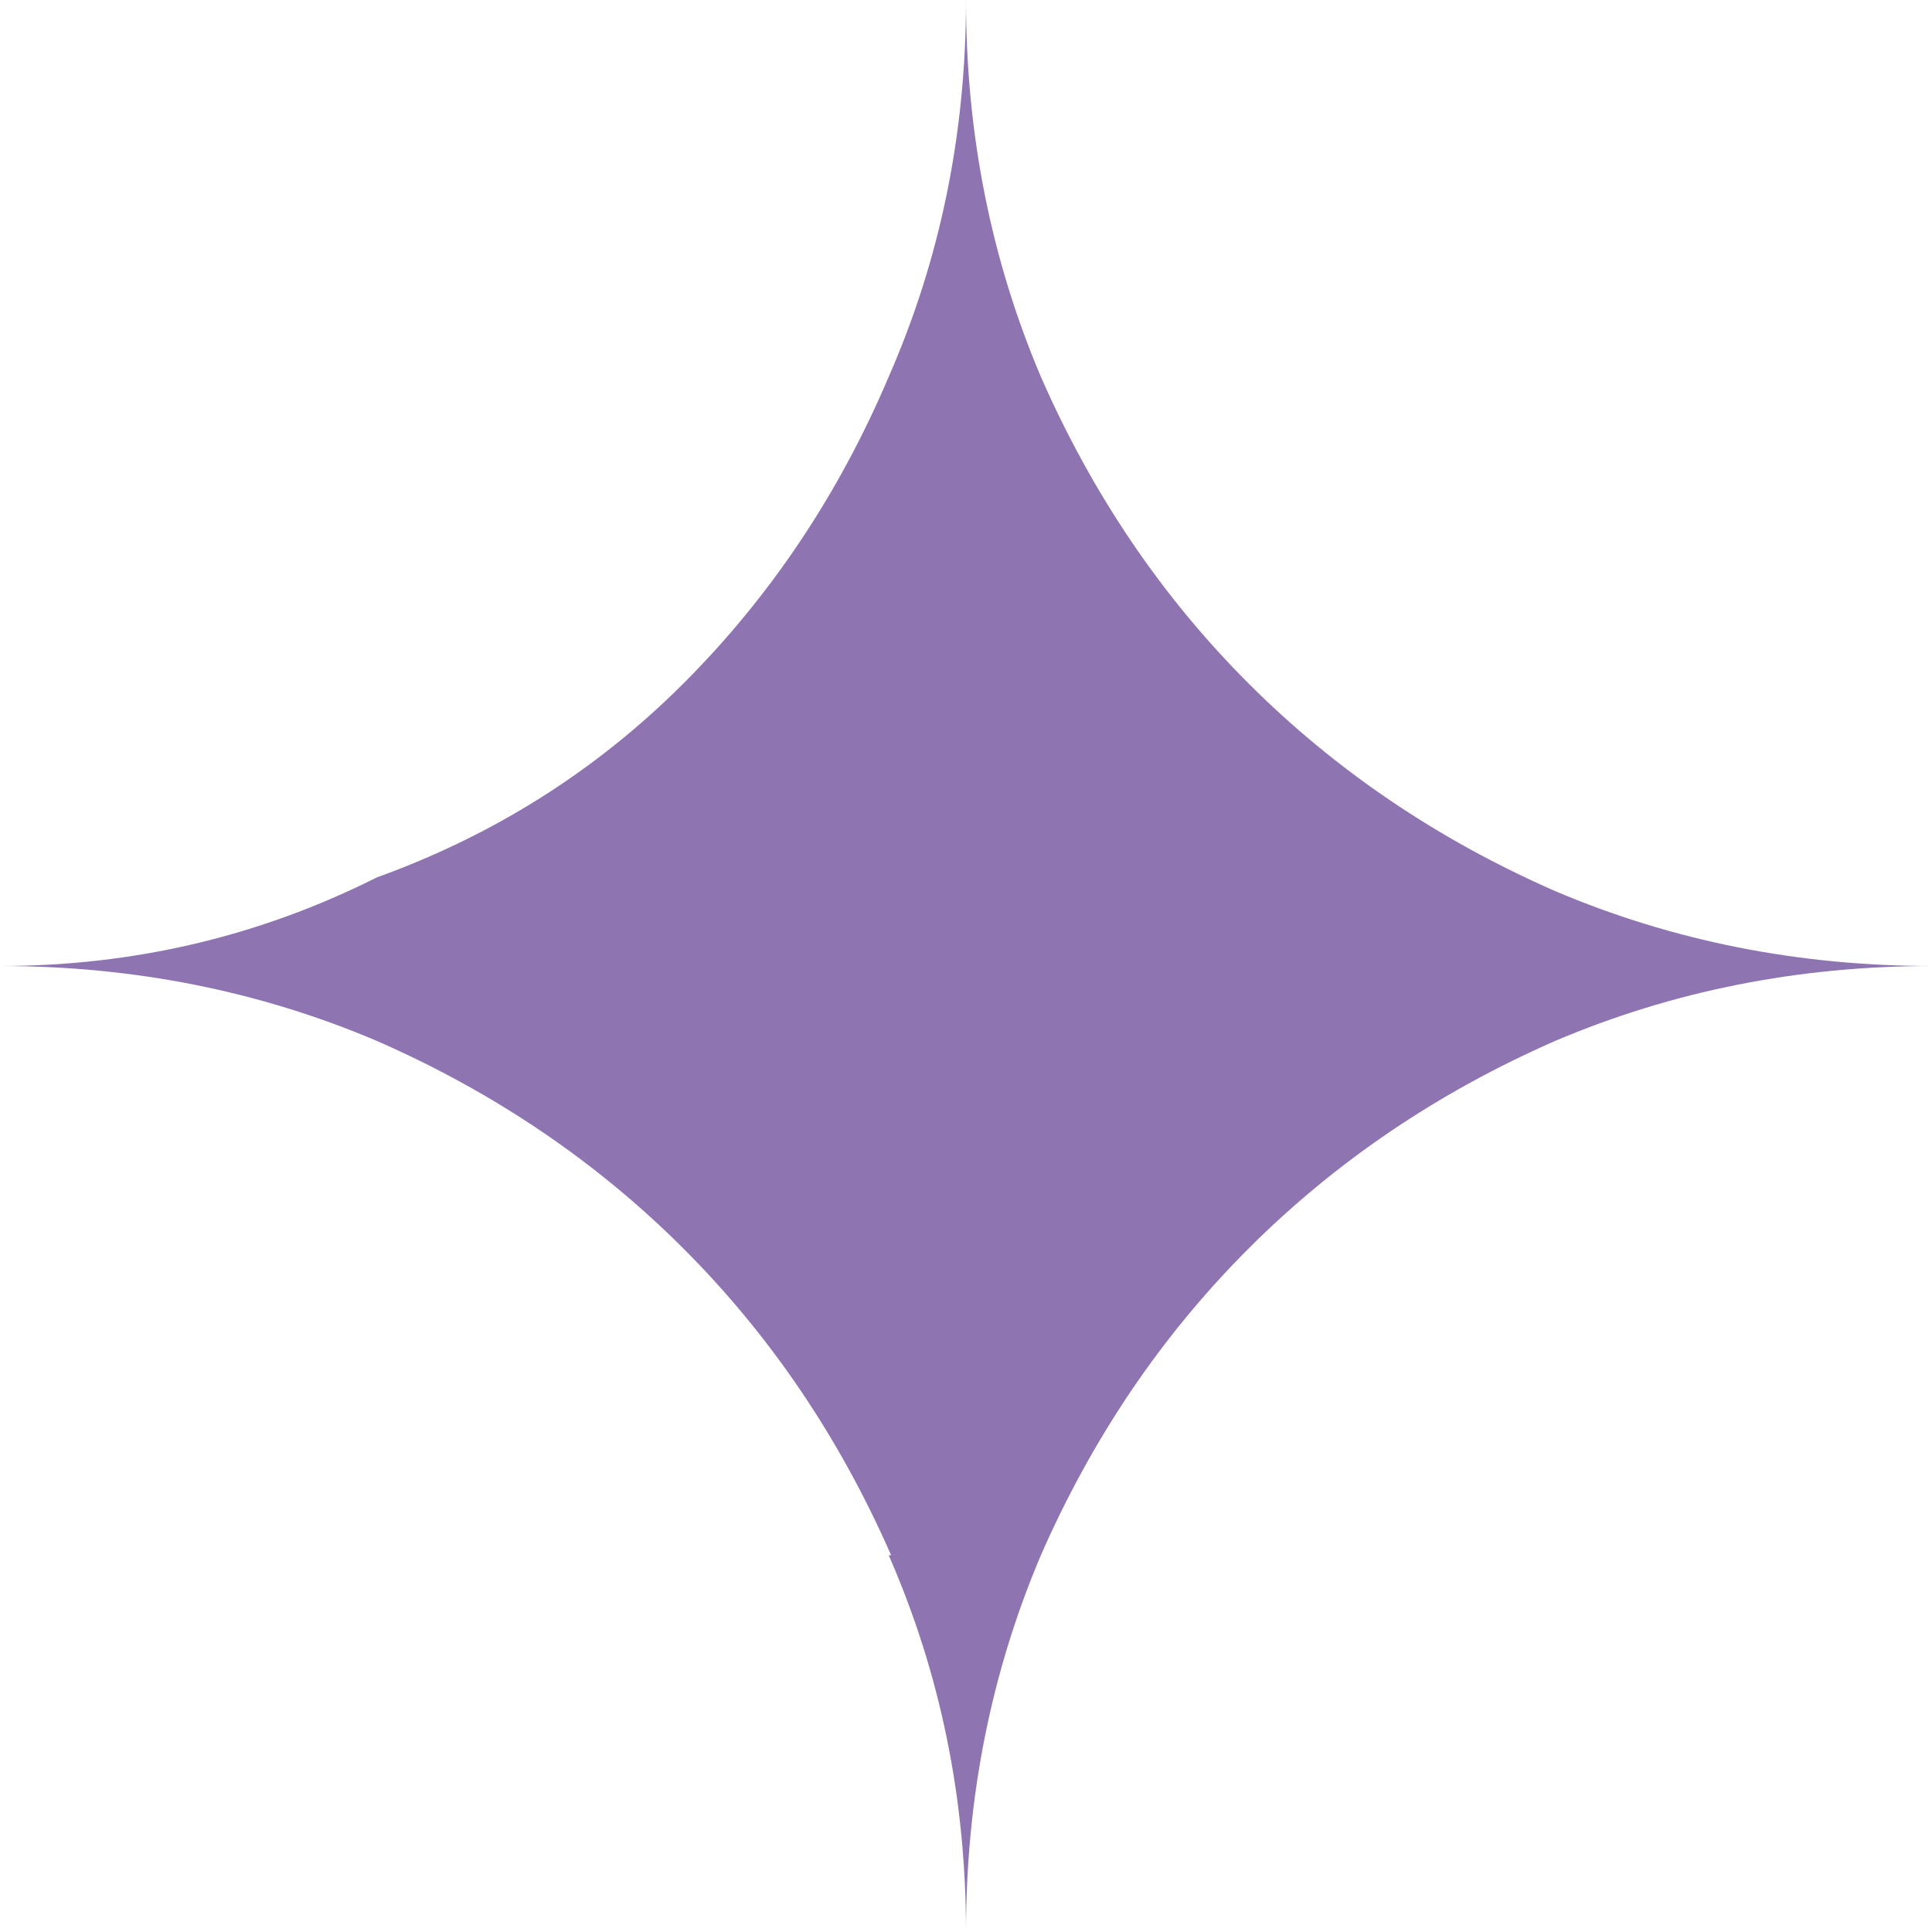
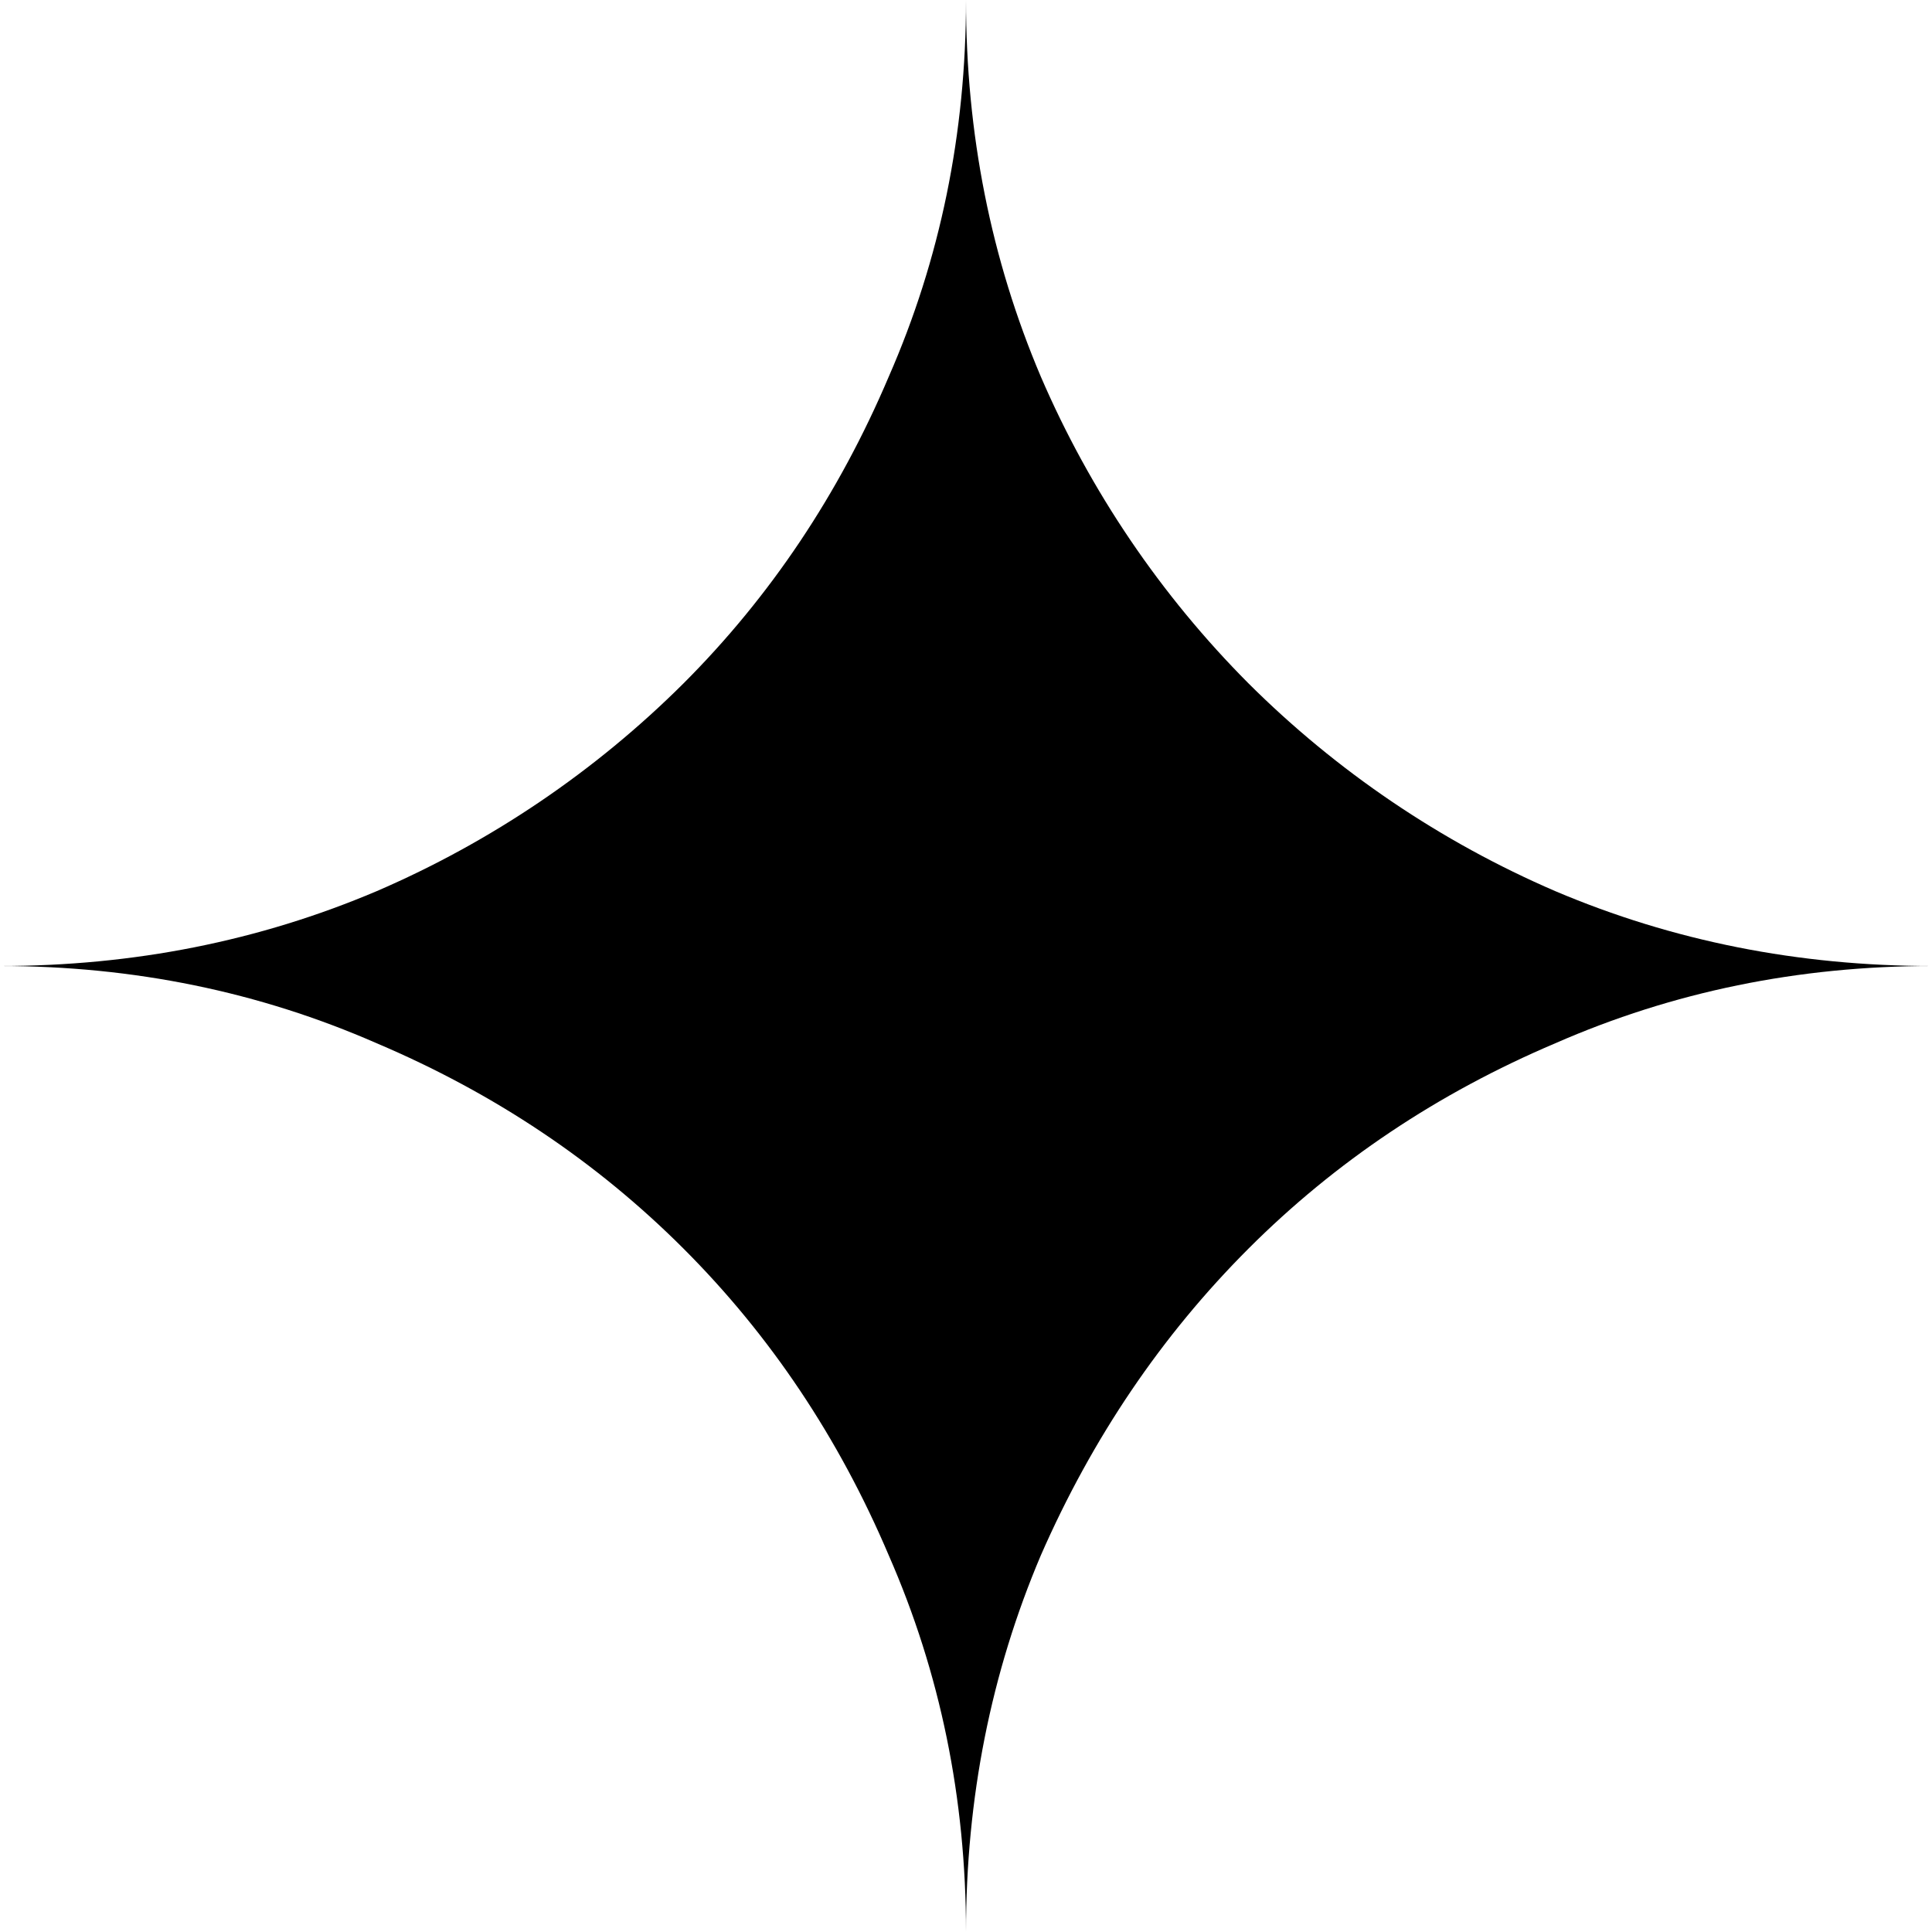
<svg xmlns="http://www.w3.org/2000/svg" role="img" viewBox="0 0 24 24">
-   <path fill="#8E75B2" d="M11.04 19.32Q12 21.51 12 24q0-2.49.93-4.68.96-2.19 2.58-3.81t3.81-2.58Q21.51 12 24 12q-2.49 0-4.68-.93-2.19-.96-3.81-2.58T12.93 4.68Q12 2.49 12 0q0 2.49-.96 4.68-.93 2.19-2.55 3.81T4.68 10.9Q2.49 12 0 12q2.49 0 4.68.93 2.19.96 3.81 2.58t2.58 3.81Z" />
+   <path d="M11.04 19.32Q12 21.51 12 24q0-2.49.93-4.68.96-2.19 2.58-3.81t3.81-2.55Q21.51 12 24 12q-2.49 0-4.68-.93a12.3 12.3 0 0 1-3.81-2.58 12.3 12.3 0 0 1-2.58-3.81Q12 2.49 12 0q0 2.49-.96 4.68-.93 2.19-2.55 3.81a12.3 12.3 0 0 1-3.81 2.58Q2.49 12 0 12q2.49 0 4.68.96 2.19.93 3.81 2.55t2.55 3.81" />
</svg>
